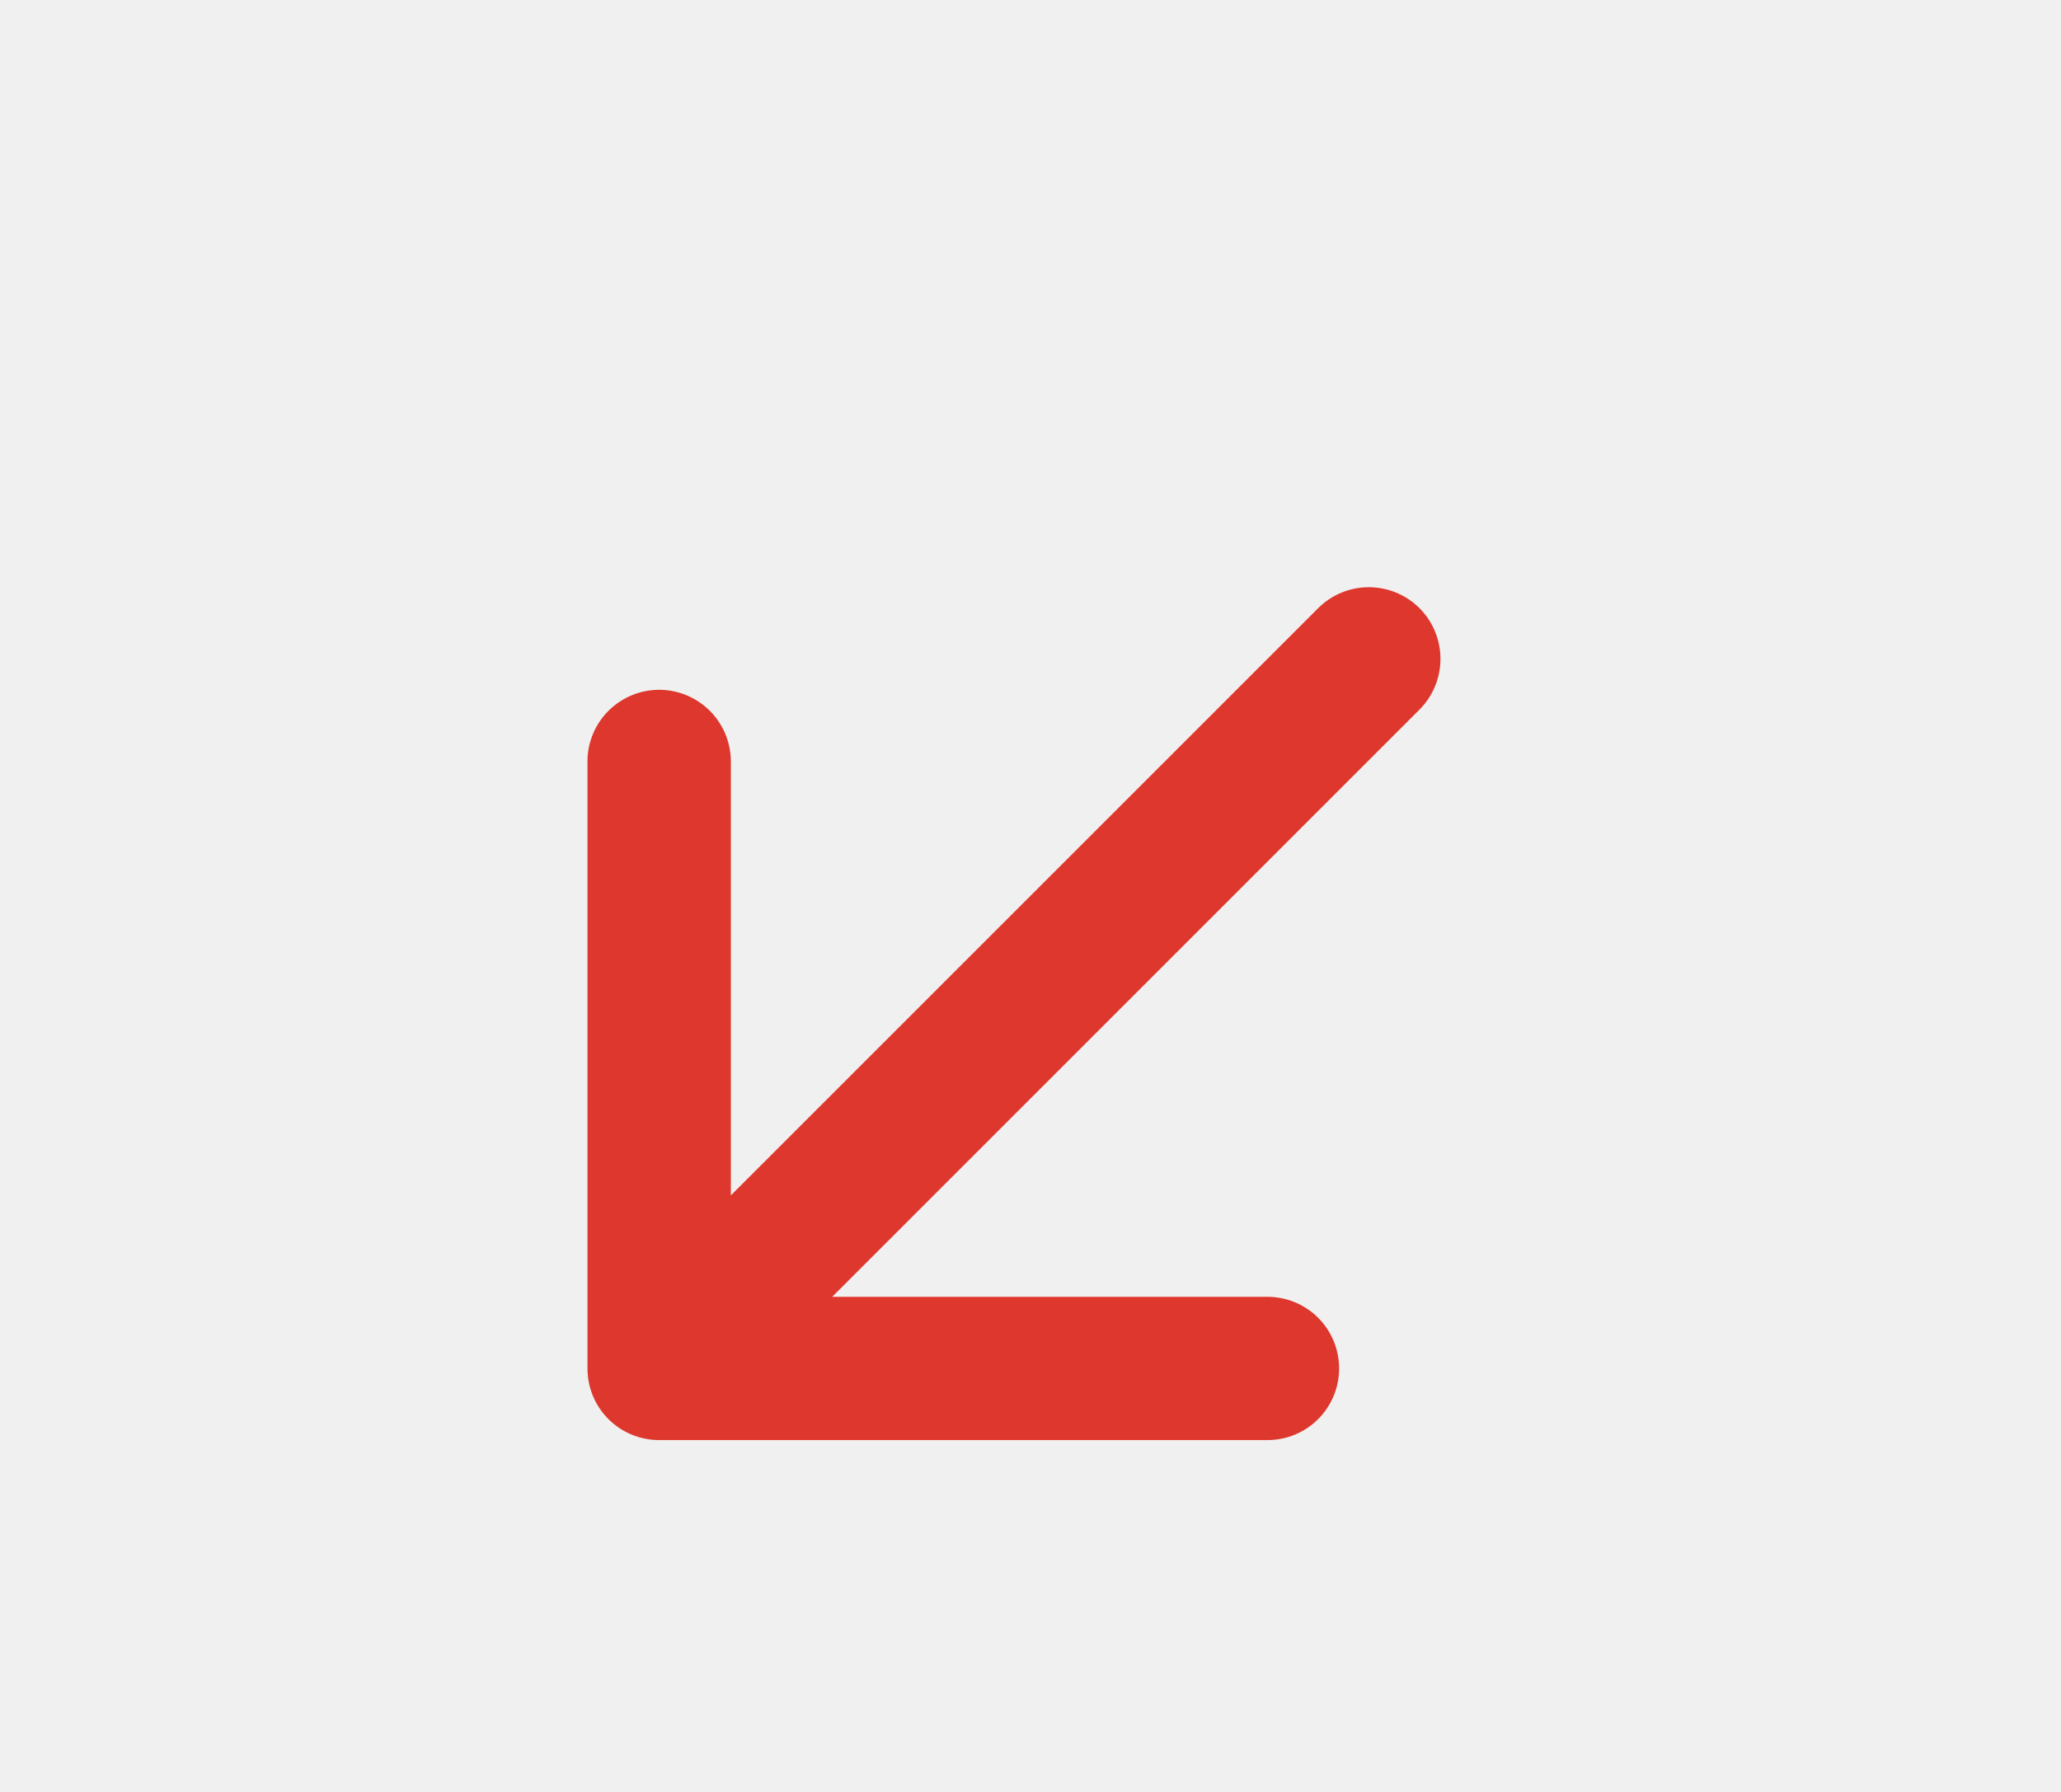
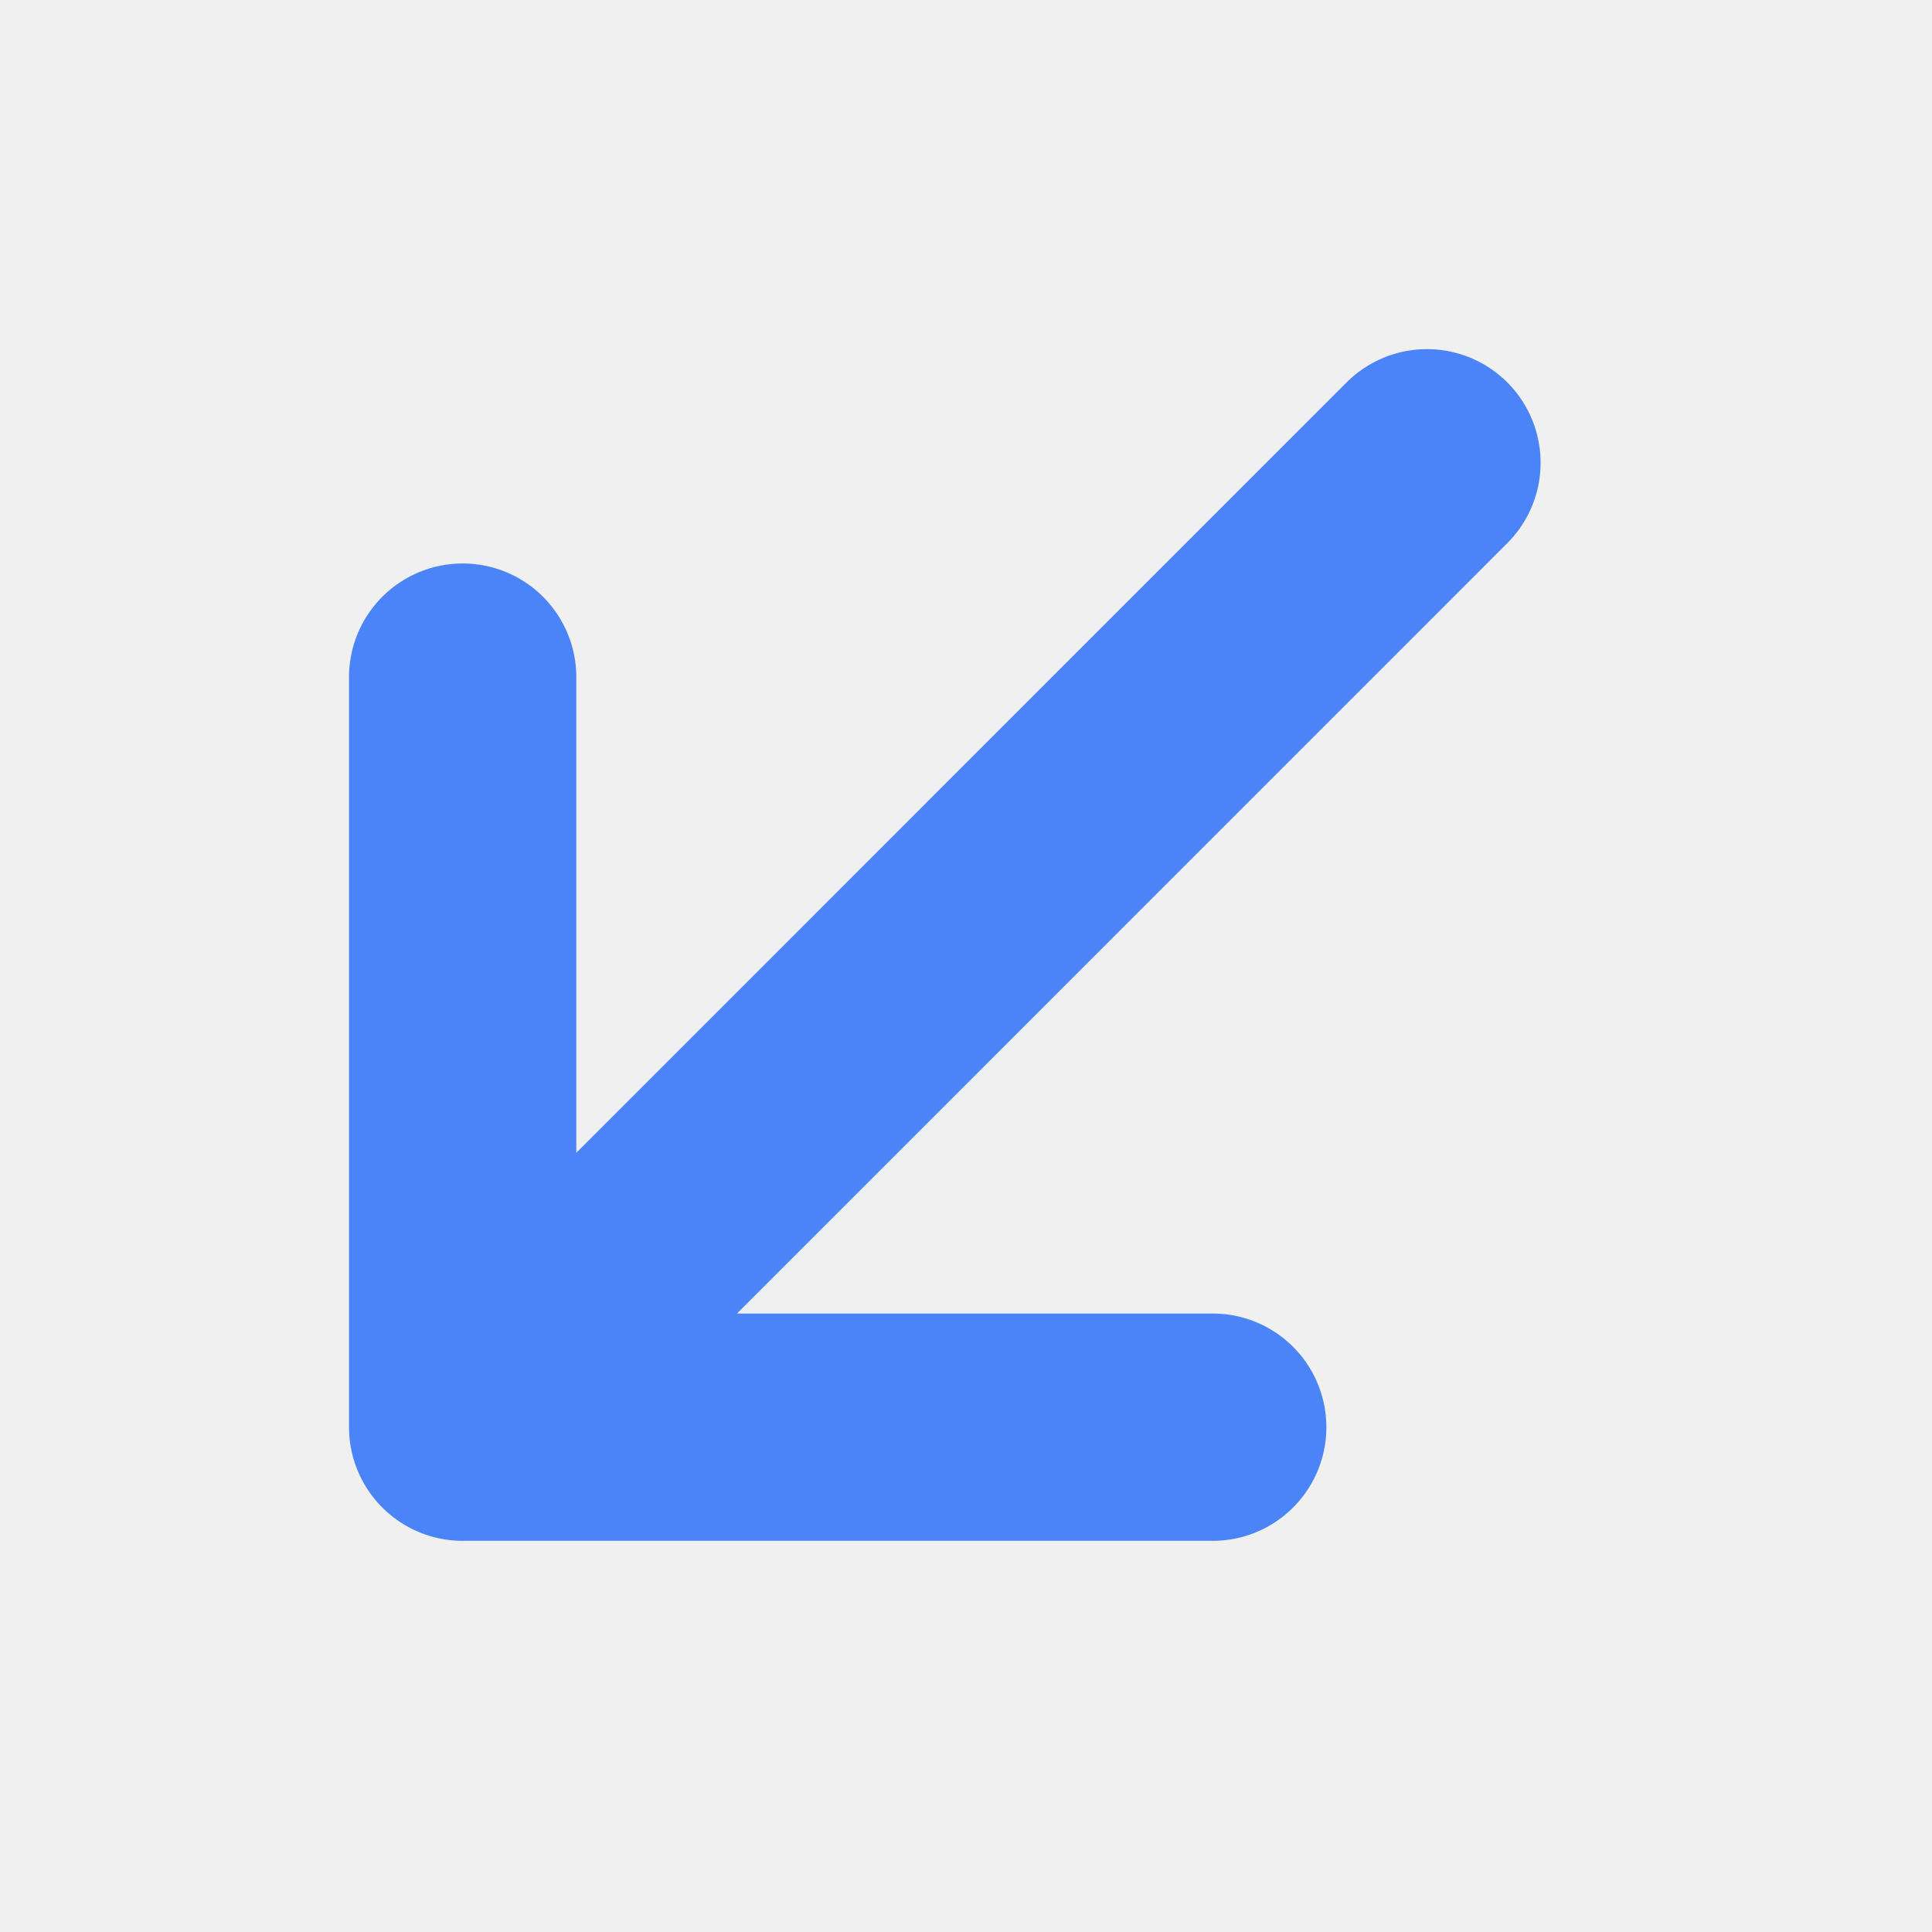
- <svg xmlns="http://www.w3.org/2000/svg" width="23" height="20" viewBox="0 0 23 20" fill="none">
-   <defs>
-     <clipPath id="clip0_2338_42357">
-       <rect width="16" height="16" fill="white" transform="translate(22.6289 11.3145) rotate(135)" />
-     </clipPath>
-   </defs>
-   <g clip-path="url(#clip0_2338_42357)">
-     <path fill-rule="evenodd" clip-rule="evenodd" d="M14.944 15.274C14.944 15.486 14.86 15.689 14.71 15.839C14.56 15.989 14.356 16.073 14.144 16.073L7.356 16.073C7.144 16.073 6.94 15.989 6.79 15.839C6.64 15.689 6.556 15.486 6.556 15.274L6.556 8.485C6.56 8.276 6.645 8.076 6.795 7.929C6.945 7.782 7.146 7.699 7.356 7.699C7.566 7.699 7.767 7.782 7.917 7.929C8.066 8.076 8.152 8.276 8.156 8.485L8.156 13.342L14.71 6.788C14.86 6.638 15.063 6.554 15.275 6.554C15.488 6.554 15.691 6.638 15.841 6.788C15.991 6.938 16.075 7.142 16.075 7.354C16.075 7.566 15.991 7.77 15.841 7.92L9.287 14.474L14.144 14.474C14.356 14.474 14.56 14.558 14.71 14.708C14.86 14.858 14.944 15.062 14.944 15.274Z" fill="#DE372D" />
-   </g>
+ <svg xmlns="http://www.w3.org/2000/svg" width="17" height="17" viewBox="0 0 17 17" fill="none">
+   <path d="M4.071 12.558L12.556 4.072L4.071 12.558Z" fill="#00A65F" />
+   <path d="M10.671 12.558L4.071 12.558M4.071 12.558L4.071 5.958M4.071 12.558L12.556 4.072" stroke="#4B84F7" stroke-width="2" stroke-linecap="round" stroke-linejoin="round" />
</svg>
